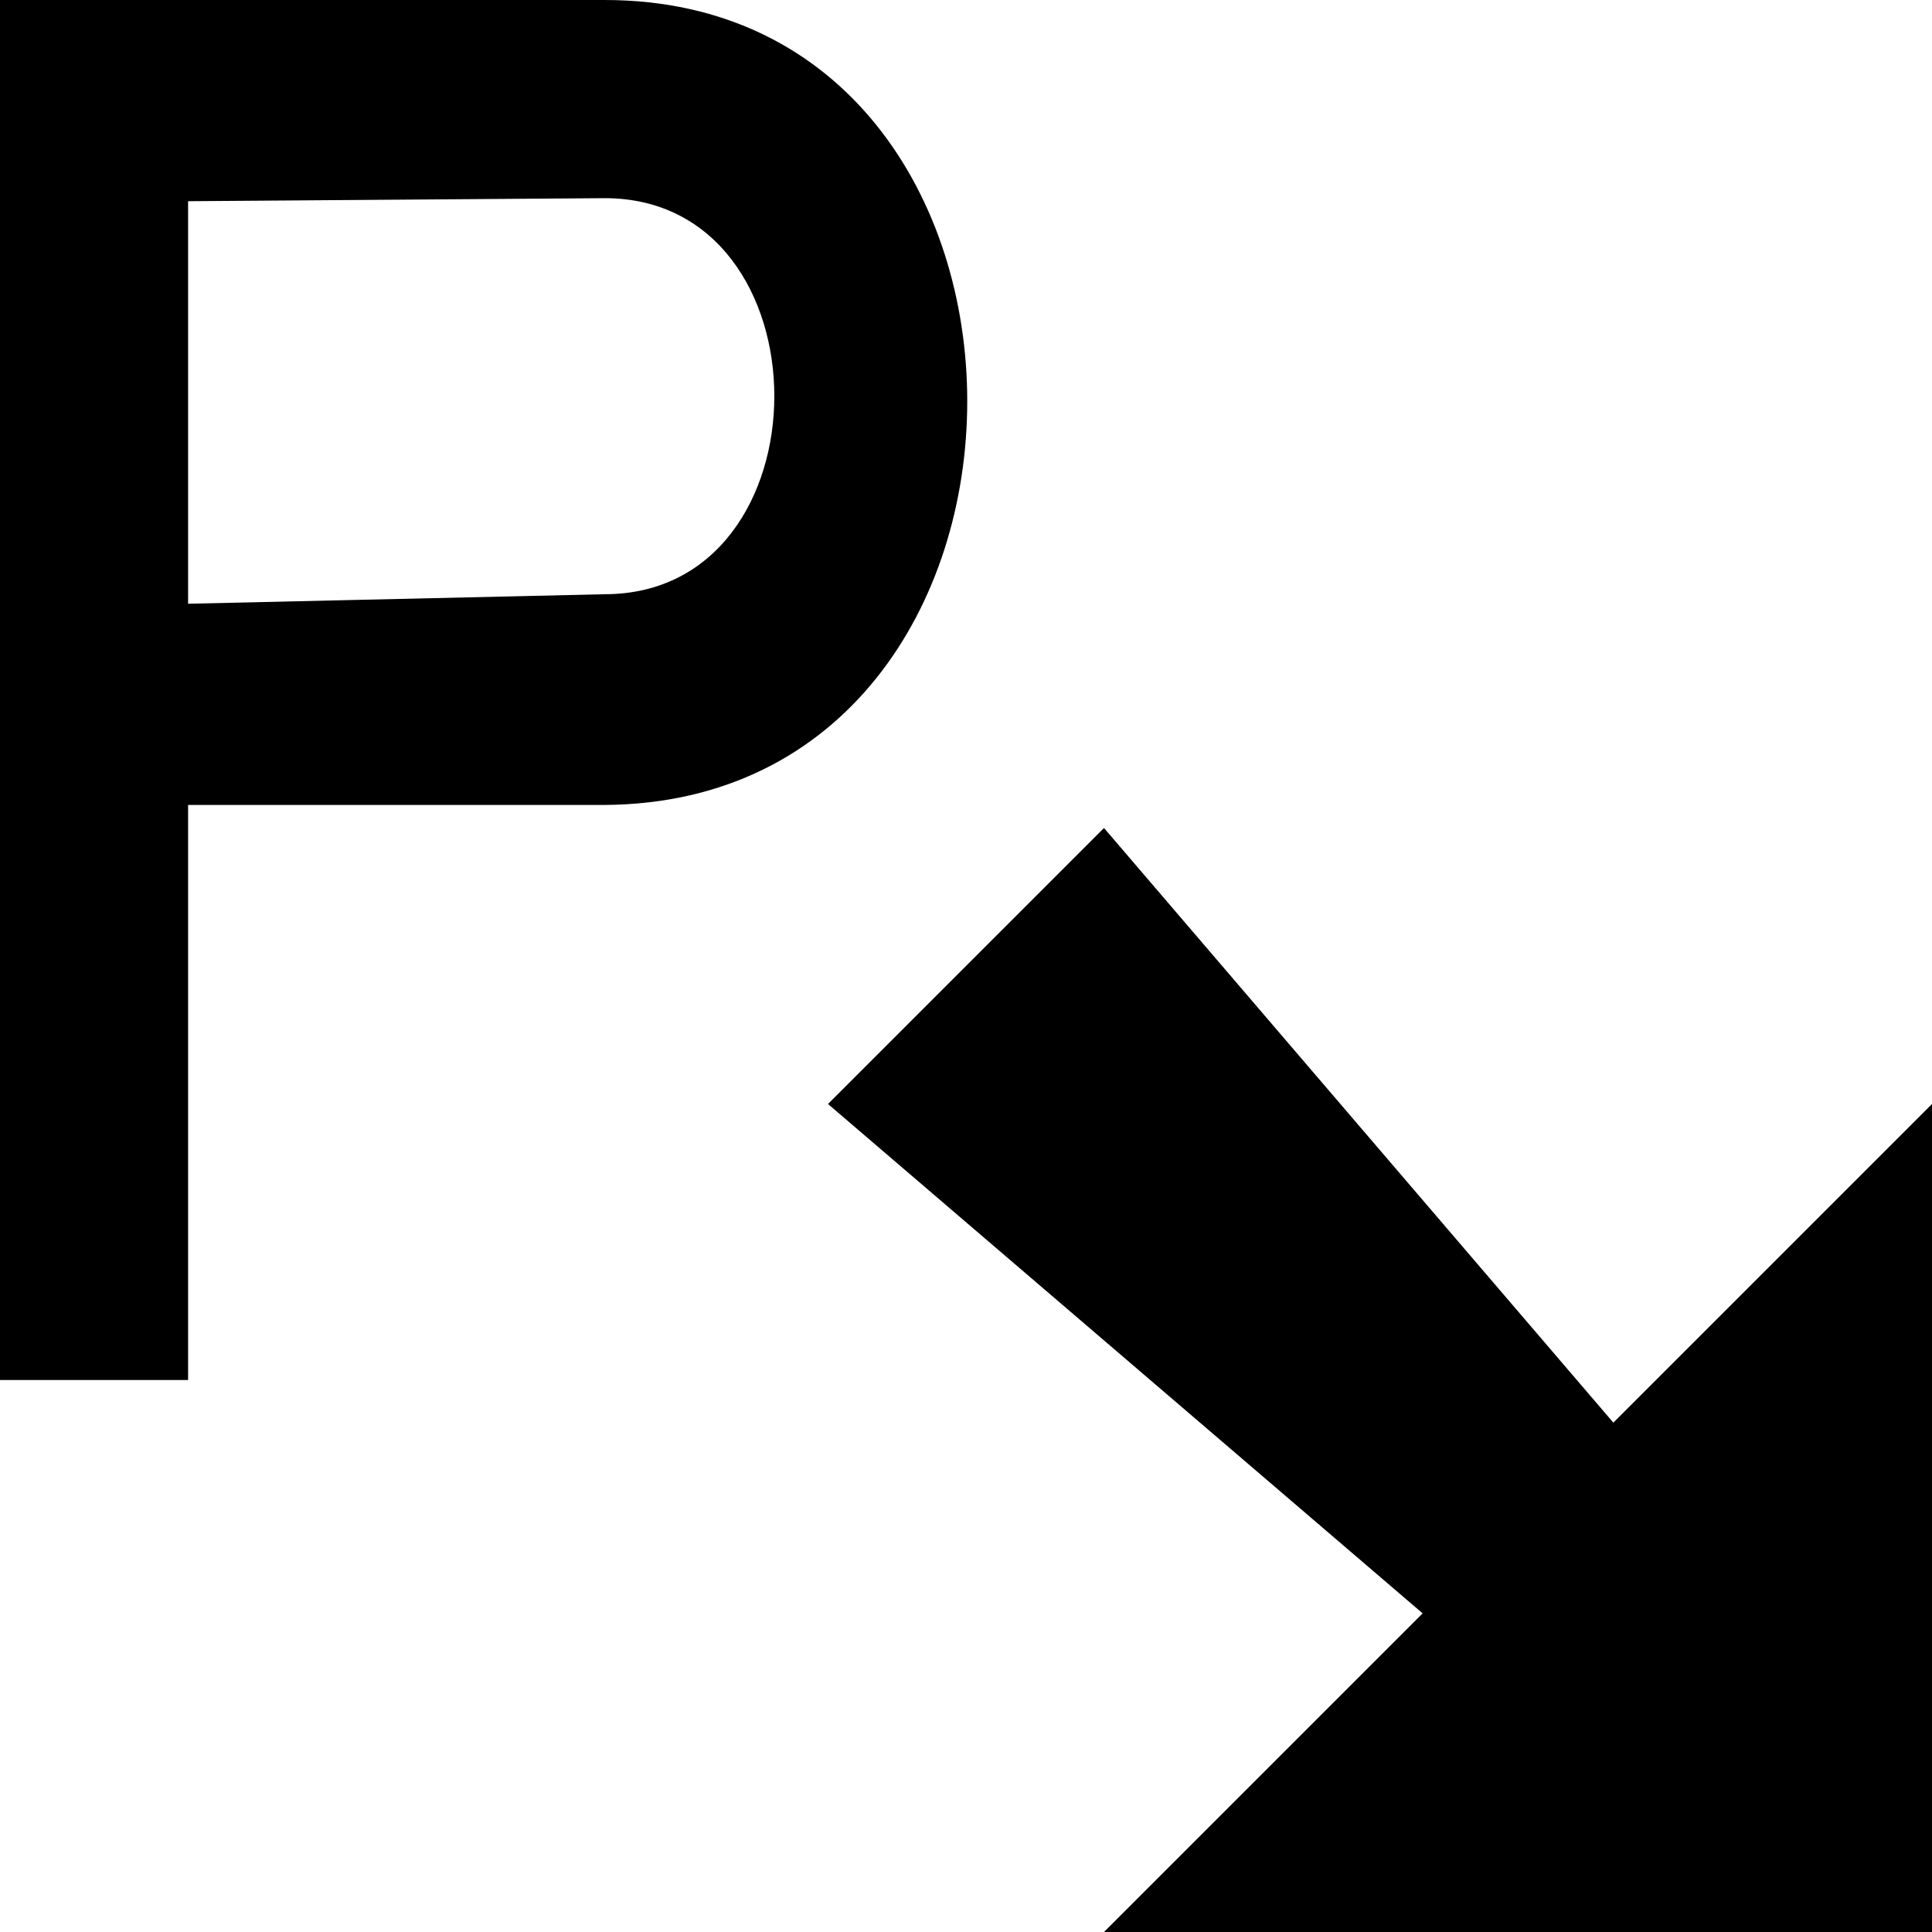
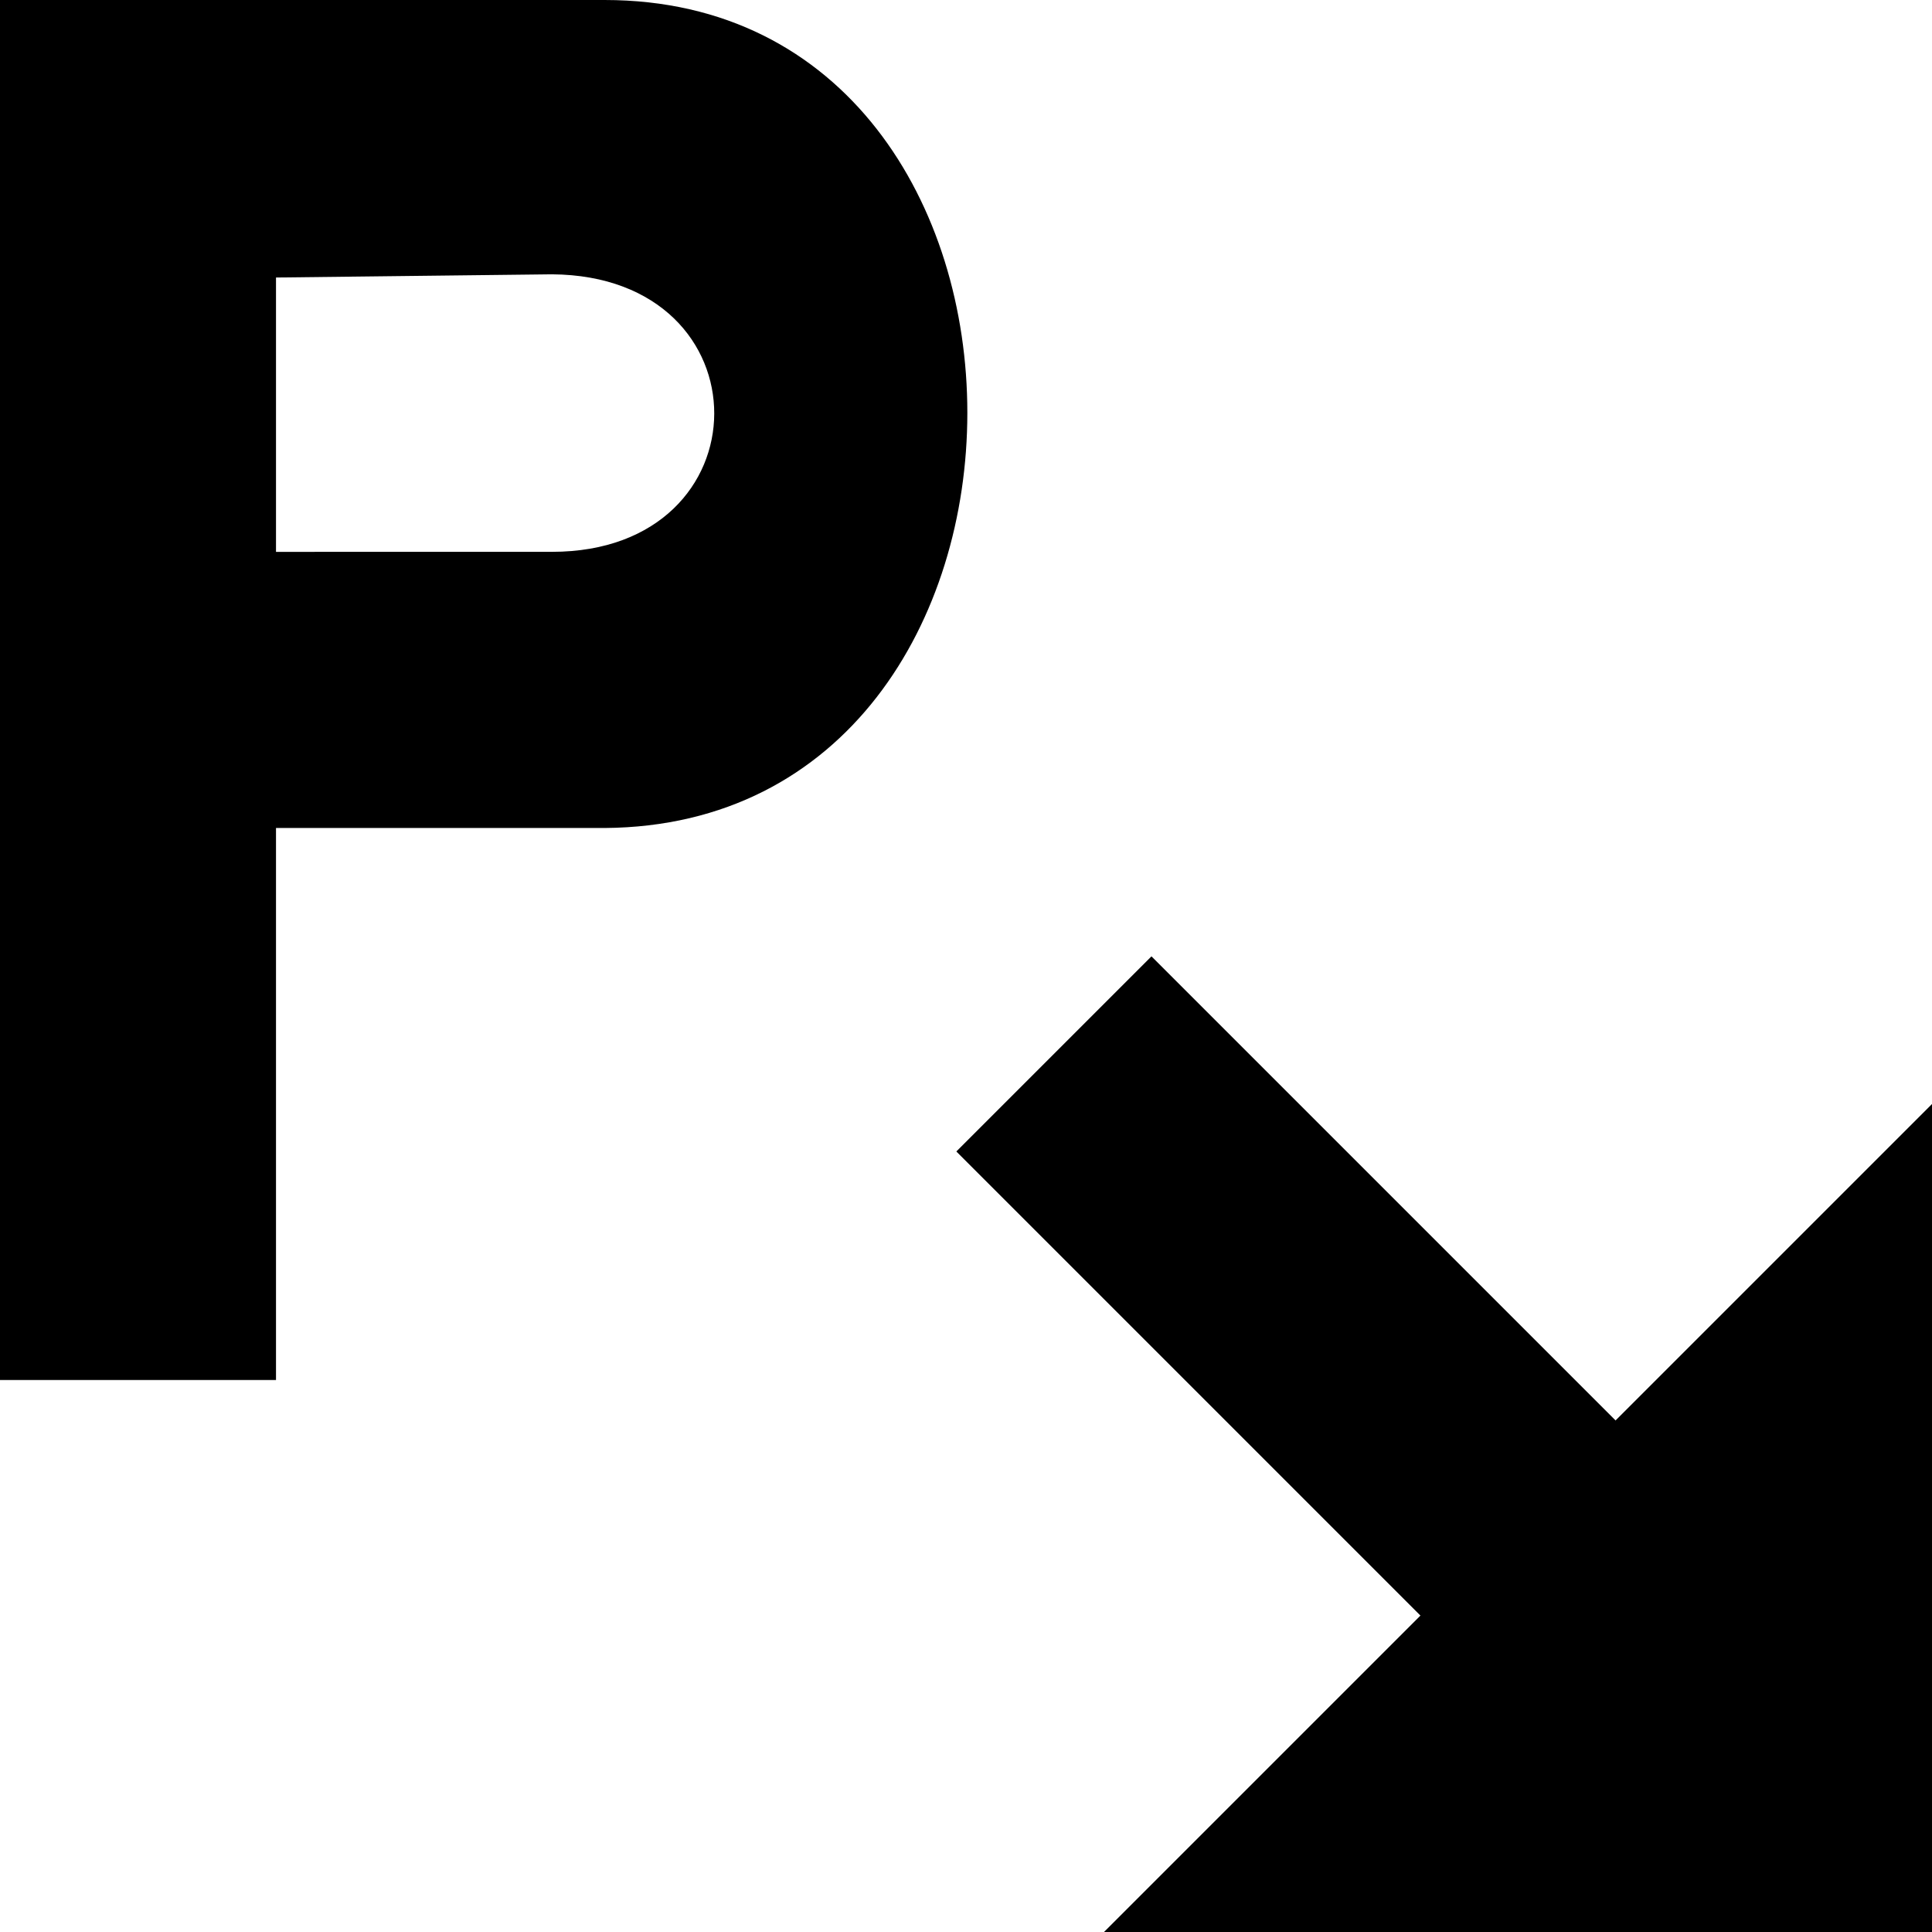
- <svg xmlns="http://www.w3.org/2000/svg" width="14" height="14" viewBox="0 0 14 14" id="svg2" version="1.1">
-   <defs id="defs8" />
-   <rect style="fill:none;stroke:none;visibility:hidden" id="canvas" y="0" x="0" height="14" width="14" />
-   <path d="M 0,0 V 10 H 1.363 V 5.833 H 4.381 C 7.885,5.81 7.885,0 4.381,0 Z M 1.363,1.458 V 4.375 L 4.381,4.306 c 1.64,-4.853e-4 1.64,-2.871 0,-2.87 z" id="path4" style="fill-rule:evenodd;stroke-width:0.806" />
-   <path id="path816" d="M 8 6 L 6 8 L 10.309 11.691 L 8 14 L 13 14 L 14 14 L 14 13 L 14 8 L 11.691 10.309 L 8 6 z " style="opacity:1;fill:#000000;fill-opacity:1;fill-rule:nonzero;stroke:none;stroke-opacity:1" />
+ <svg xmlns="http://www.w3.org/2000/svg" width="14" height="14" version="1.1" viewBox="0 0 14 14">
+   <path d="m0 0v10h2v-4h2.381c3.505-0.024 3.505-6 0-6zm2 2.011v1.988l2-2.255e-4c1.562 2.255e-4 1.573-2 0-2.011z" fill-rule="evenodd" stroke-width=".806" />
+   <path d="m8.344 6.93-1.414 1.414 3.363 3.363-2.293 2.293h4.586 1.414v-1.414-4.586l-2.293 2.293-3.363-3.363z" />
</svg>
